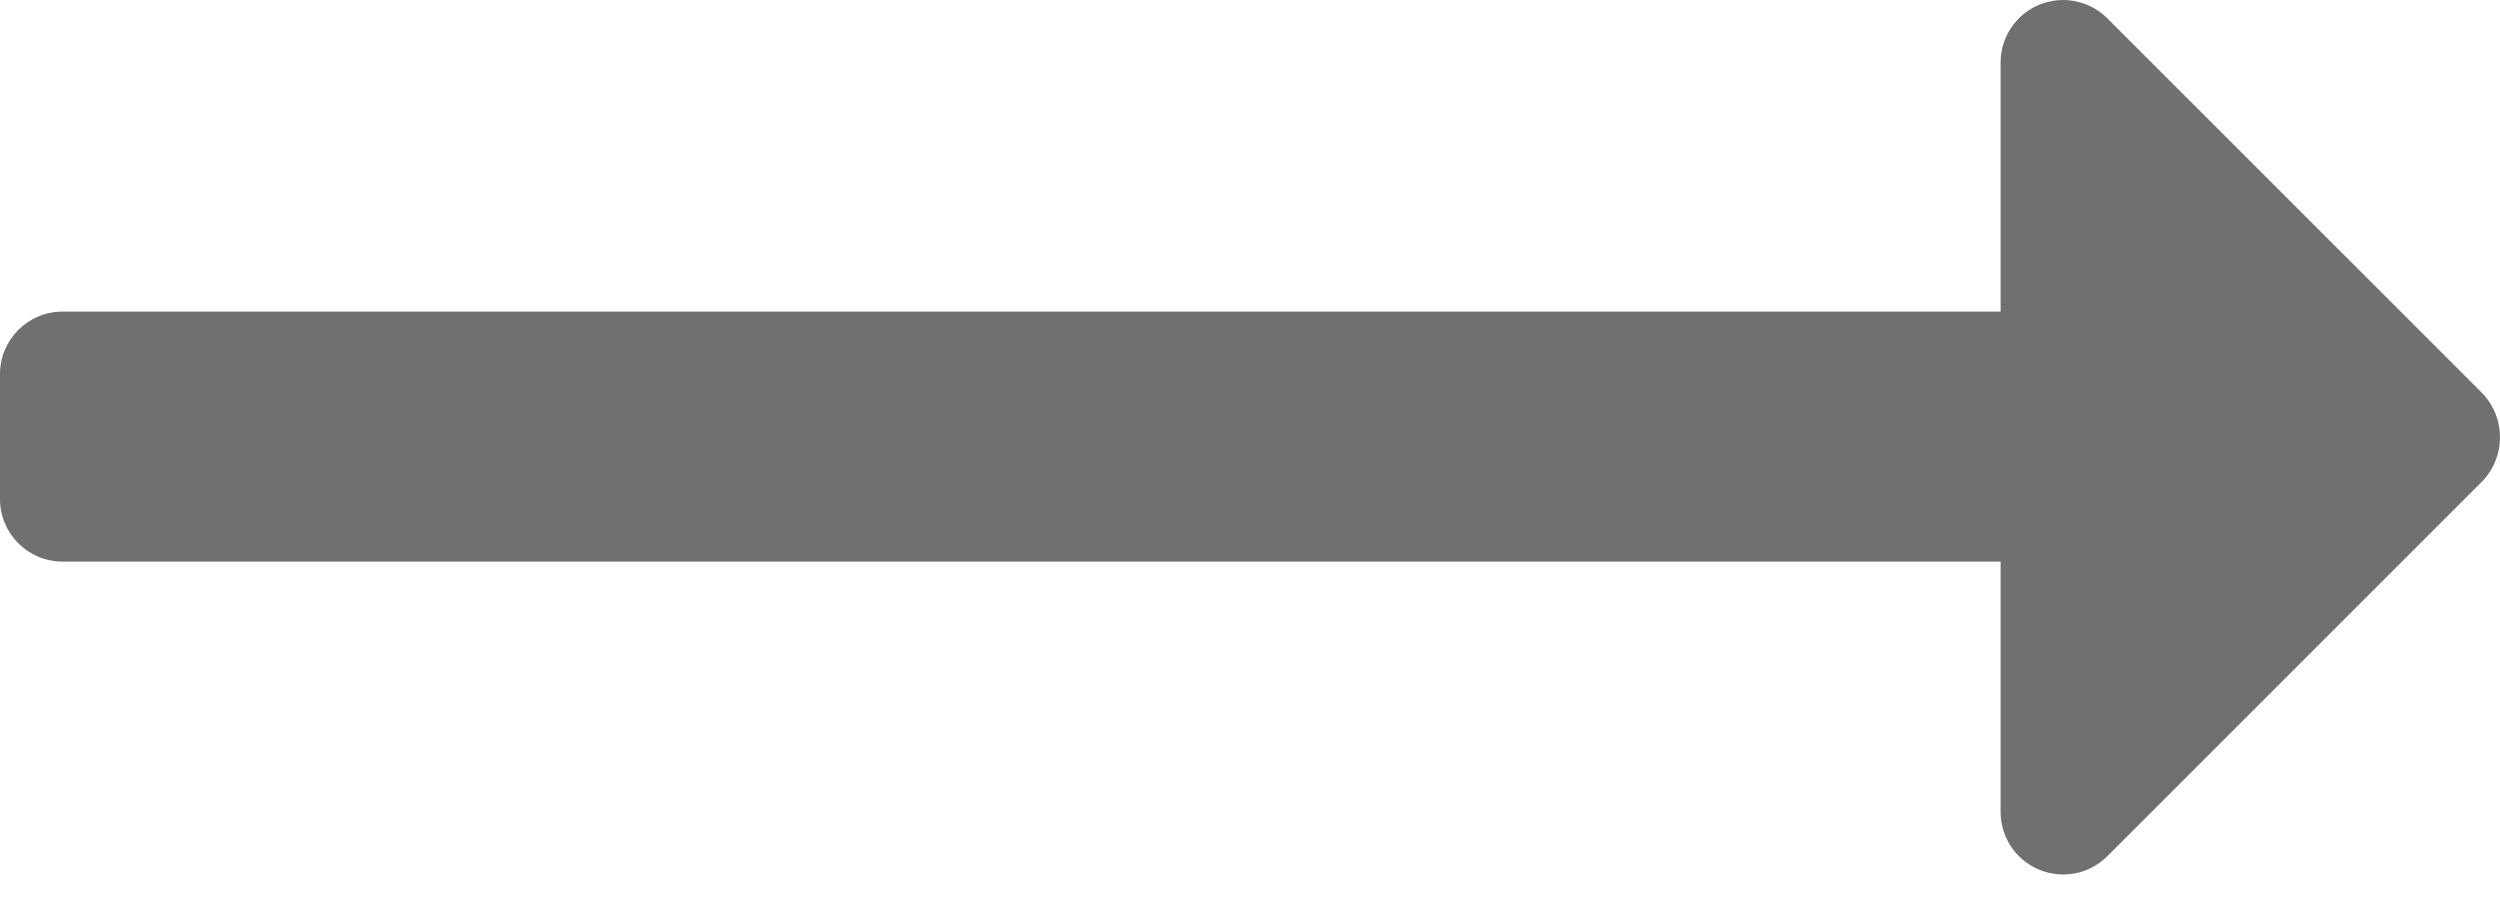
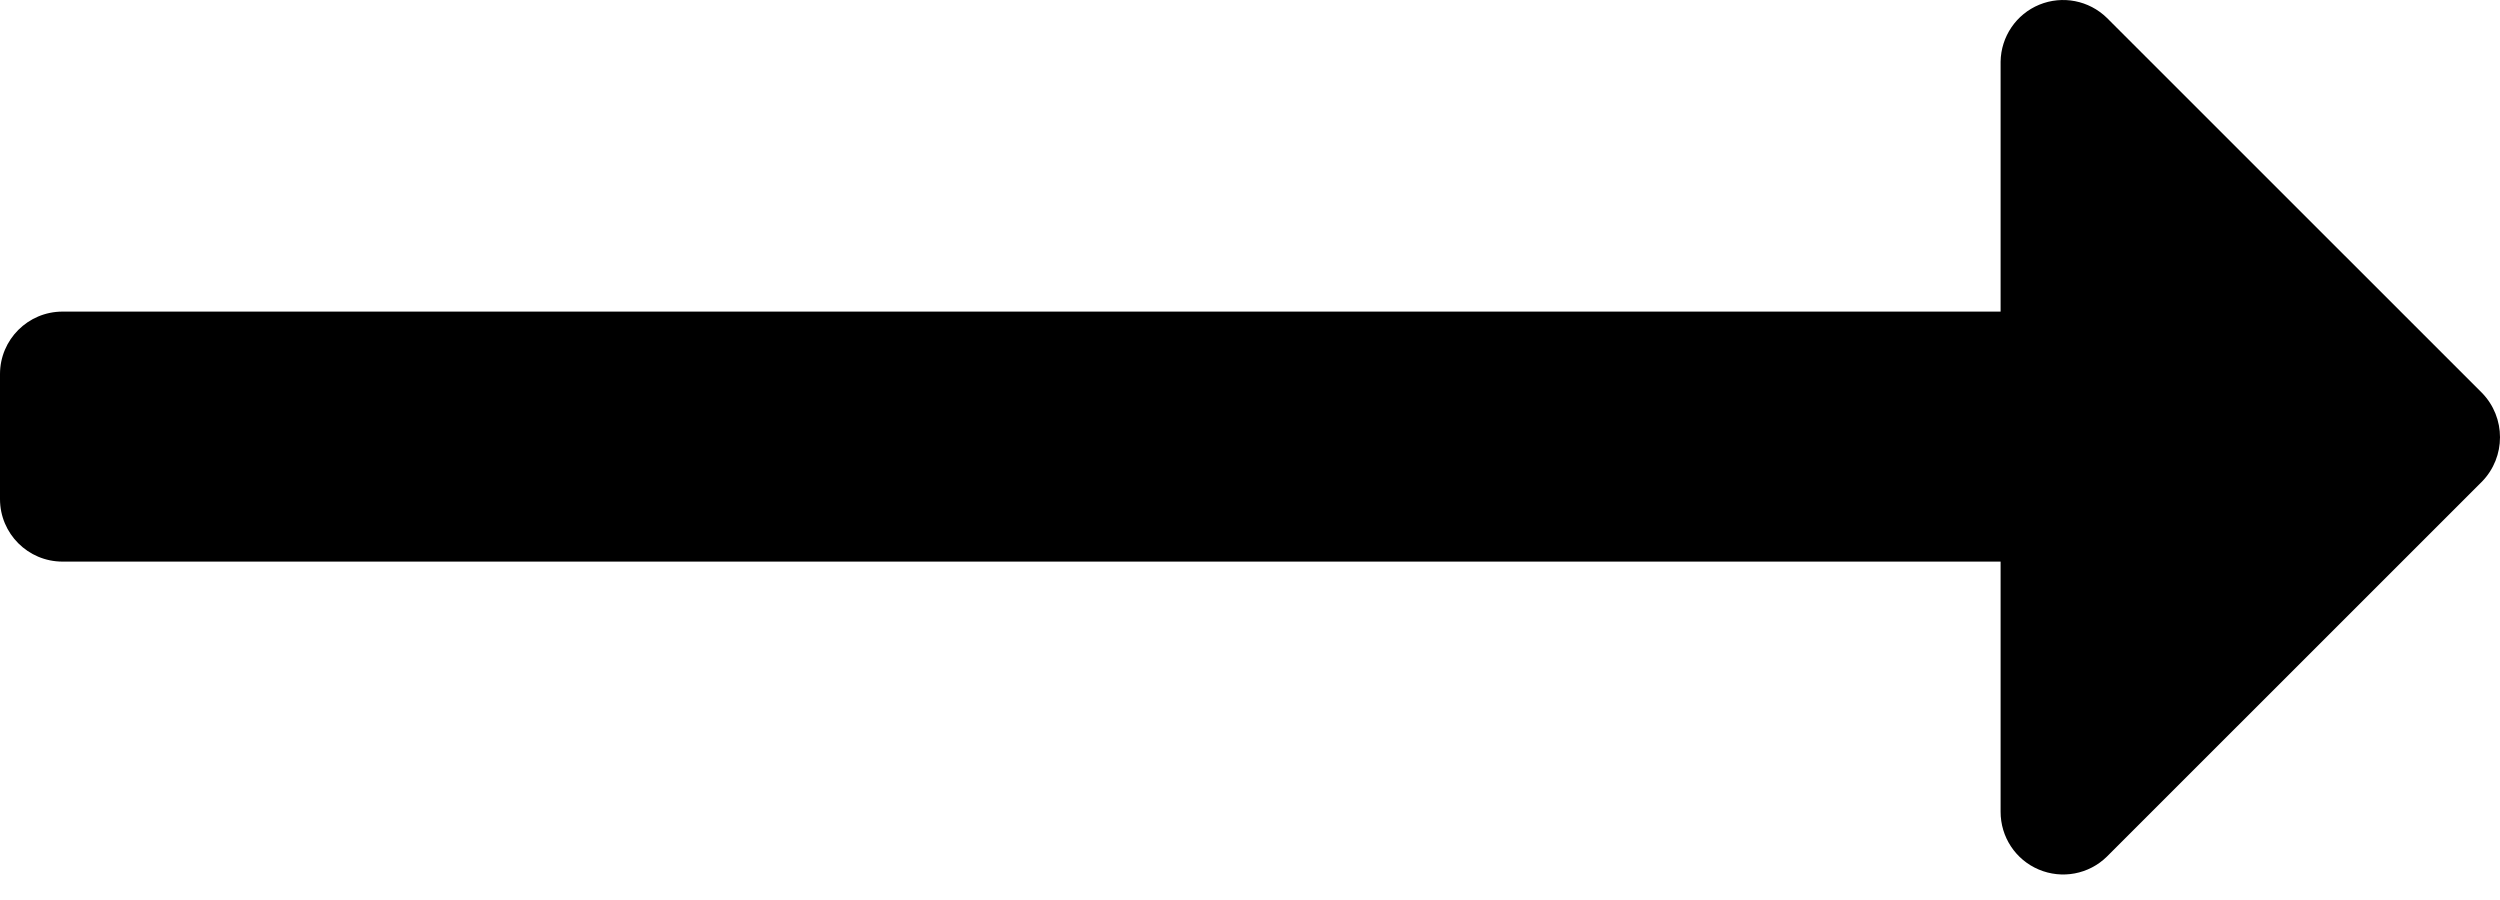
<svg xmlns="http://www.w3.org/2000/svg" width="25" height="9" viewBox="0 0 25 9" fill="none">
-   <path d="M0 4.991V3.741C0 3.396 0.28 3.116 0.625 3.116H20.006V0.616C20.01 0.366 20.162 0.142 20.393 0.047C20.625 -0.048 20.89 0.004 21.069 0.179L24.82 3.929C25.06 4.176 25.06 4.569 24.82 4.816L21.069 8.566C20.889 8.743 20.62 8.794 20.387 8.695C20.155 8.597 20.005 8.369 20.006 8.116V5.616H0.625C0.28 5.616 0 5.336 0 4.991Z" fill="#707070" />
+   <path d="M0 4.991V3.741C0 3.396 0.28 3.116 0.625 3.116H20.006V0.616C20.01 0.366 20.162 0.142 20.393 0.047C20.625 -0.048 20.89 0.004 21.069 0.179L24.82 3.929C25.06 4.176 25.06 4.569 24.82 4.816L21.069 8.566C20.889 8.743 20.62 8.794 20.387 8.695C20.155 8.597 20.005 8.369 20.006 8.116V5.616H0.625C0.28 5.616 0 5.336 0 4.991Z" fill="currentColor" />
</svg>
